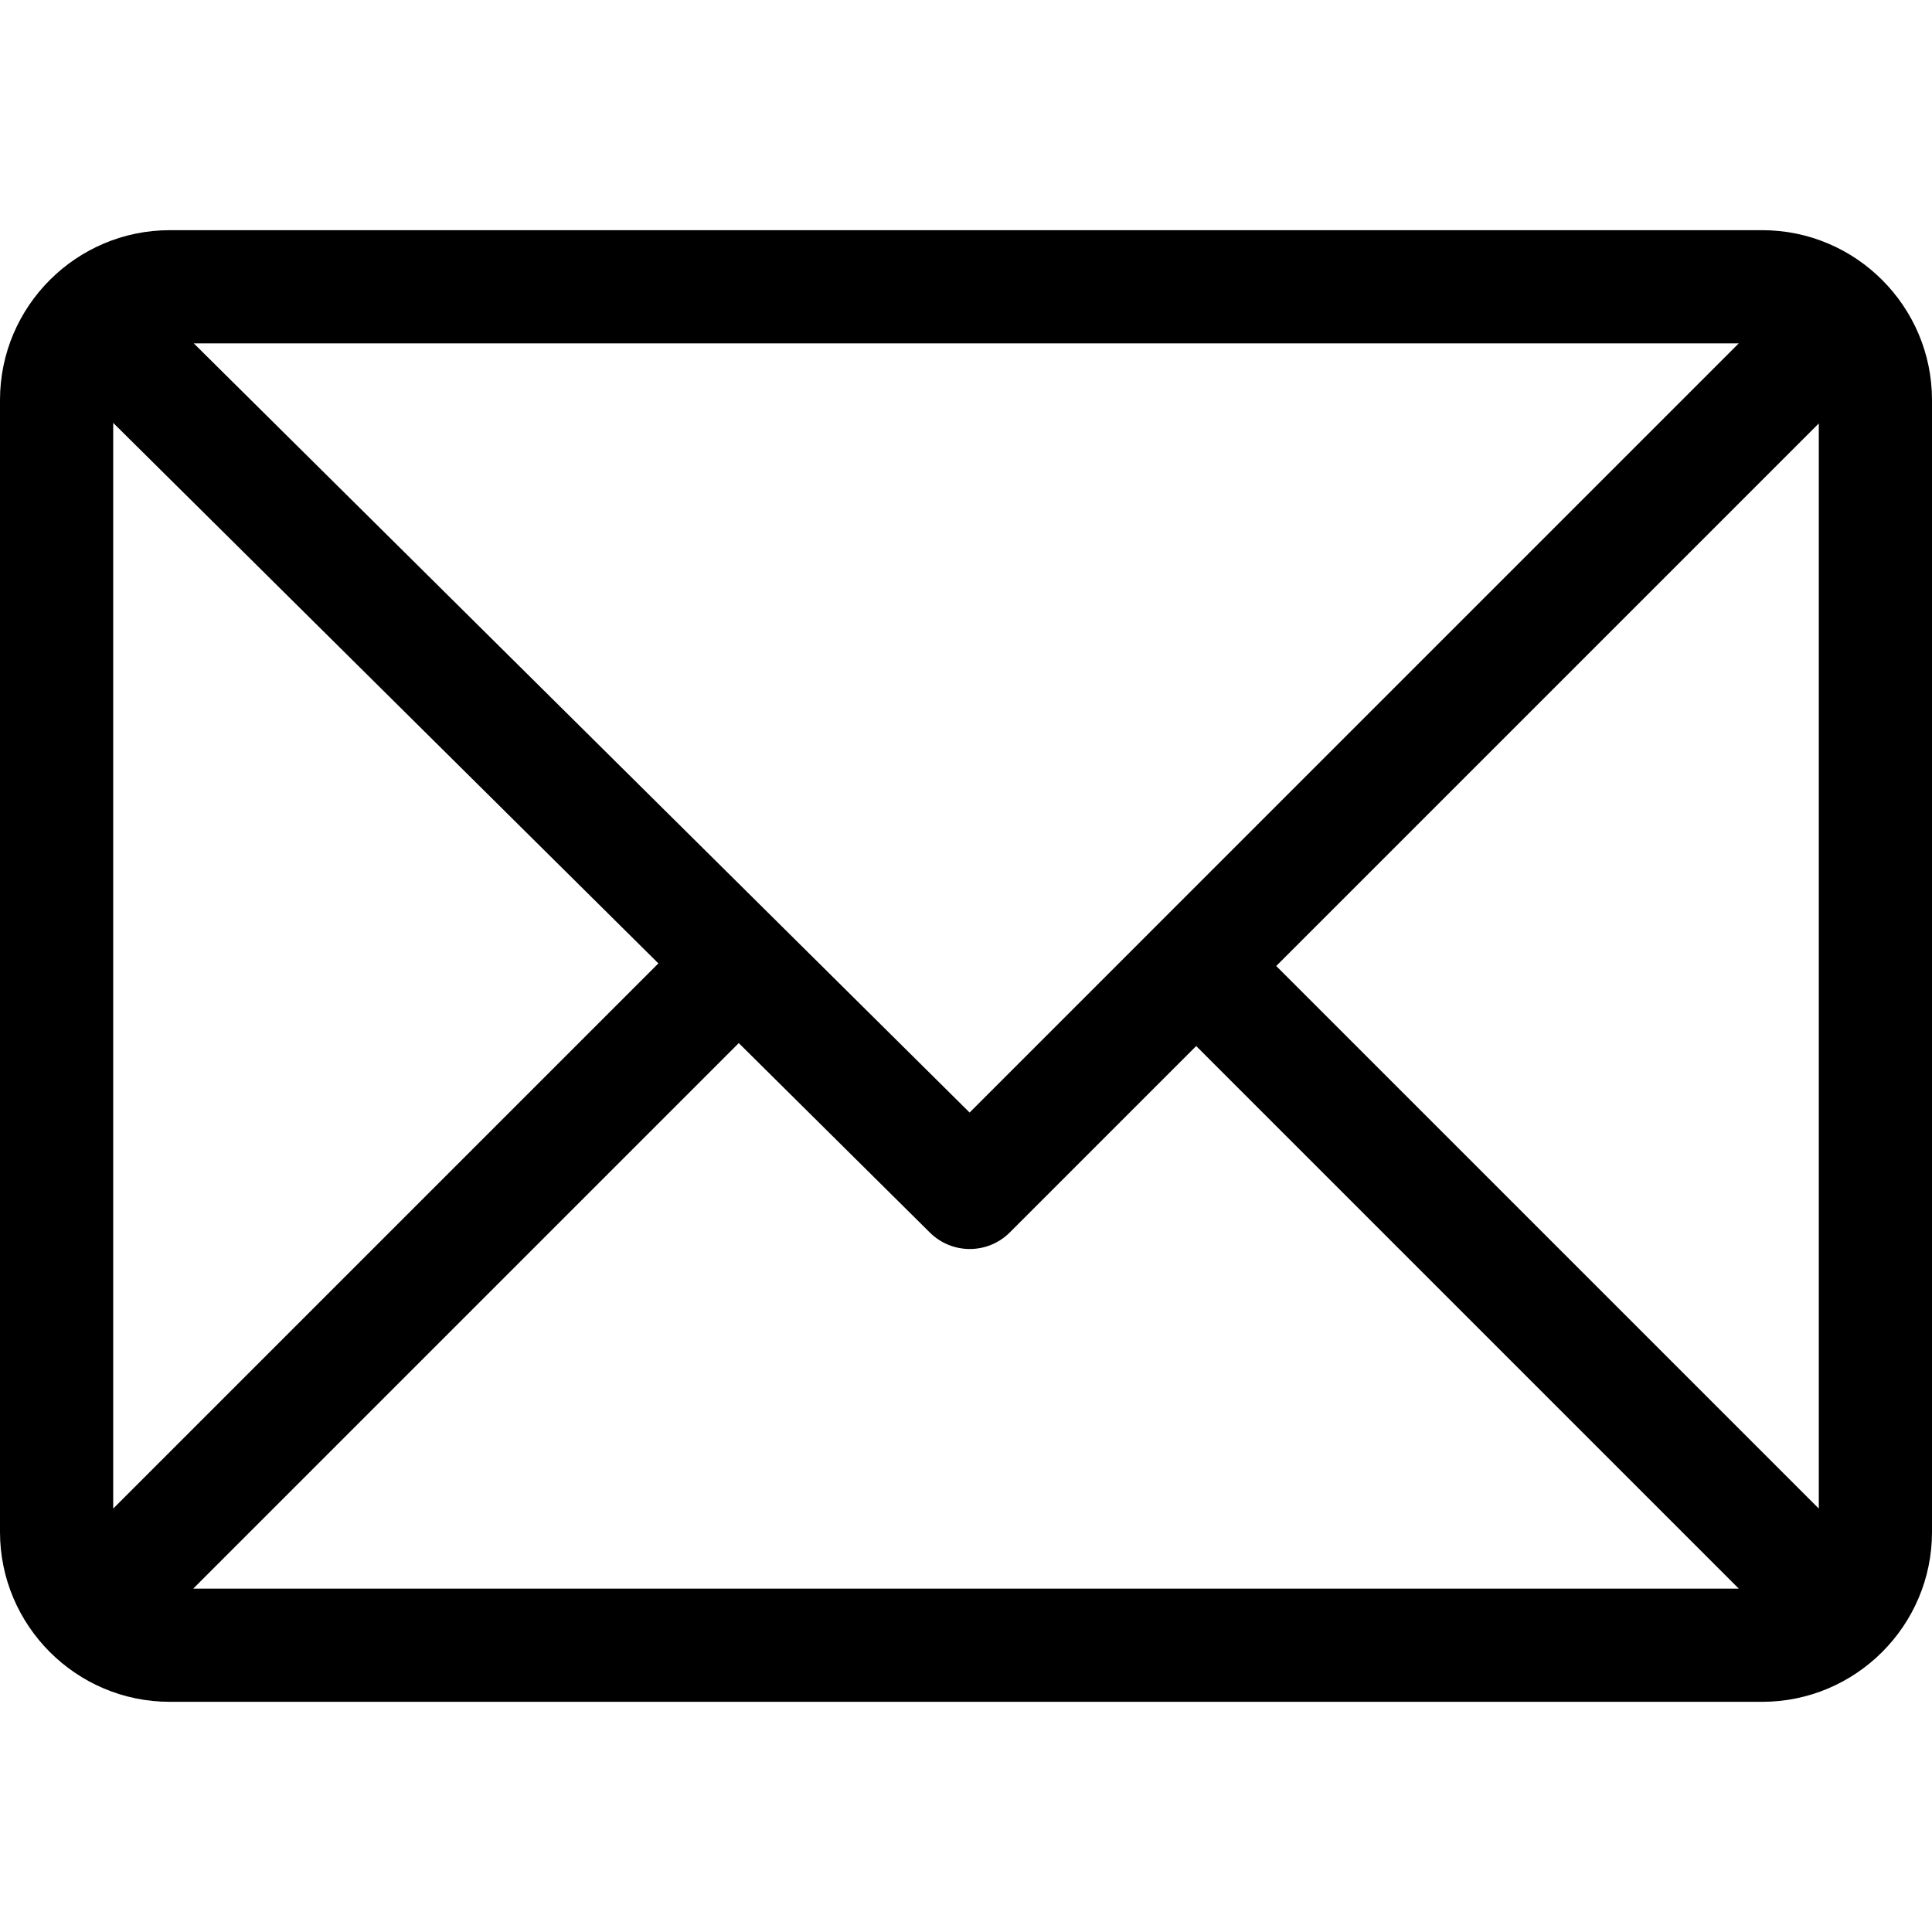
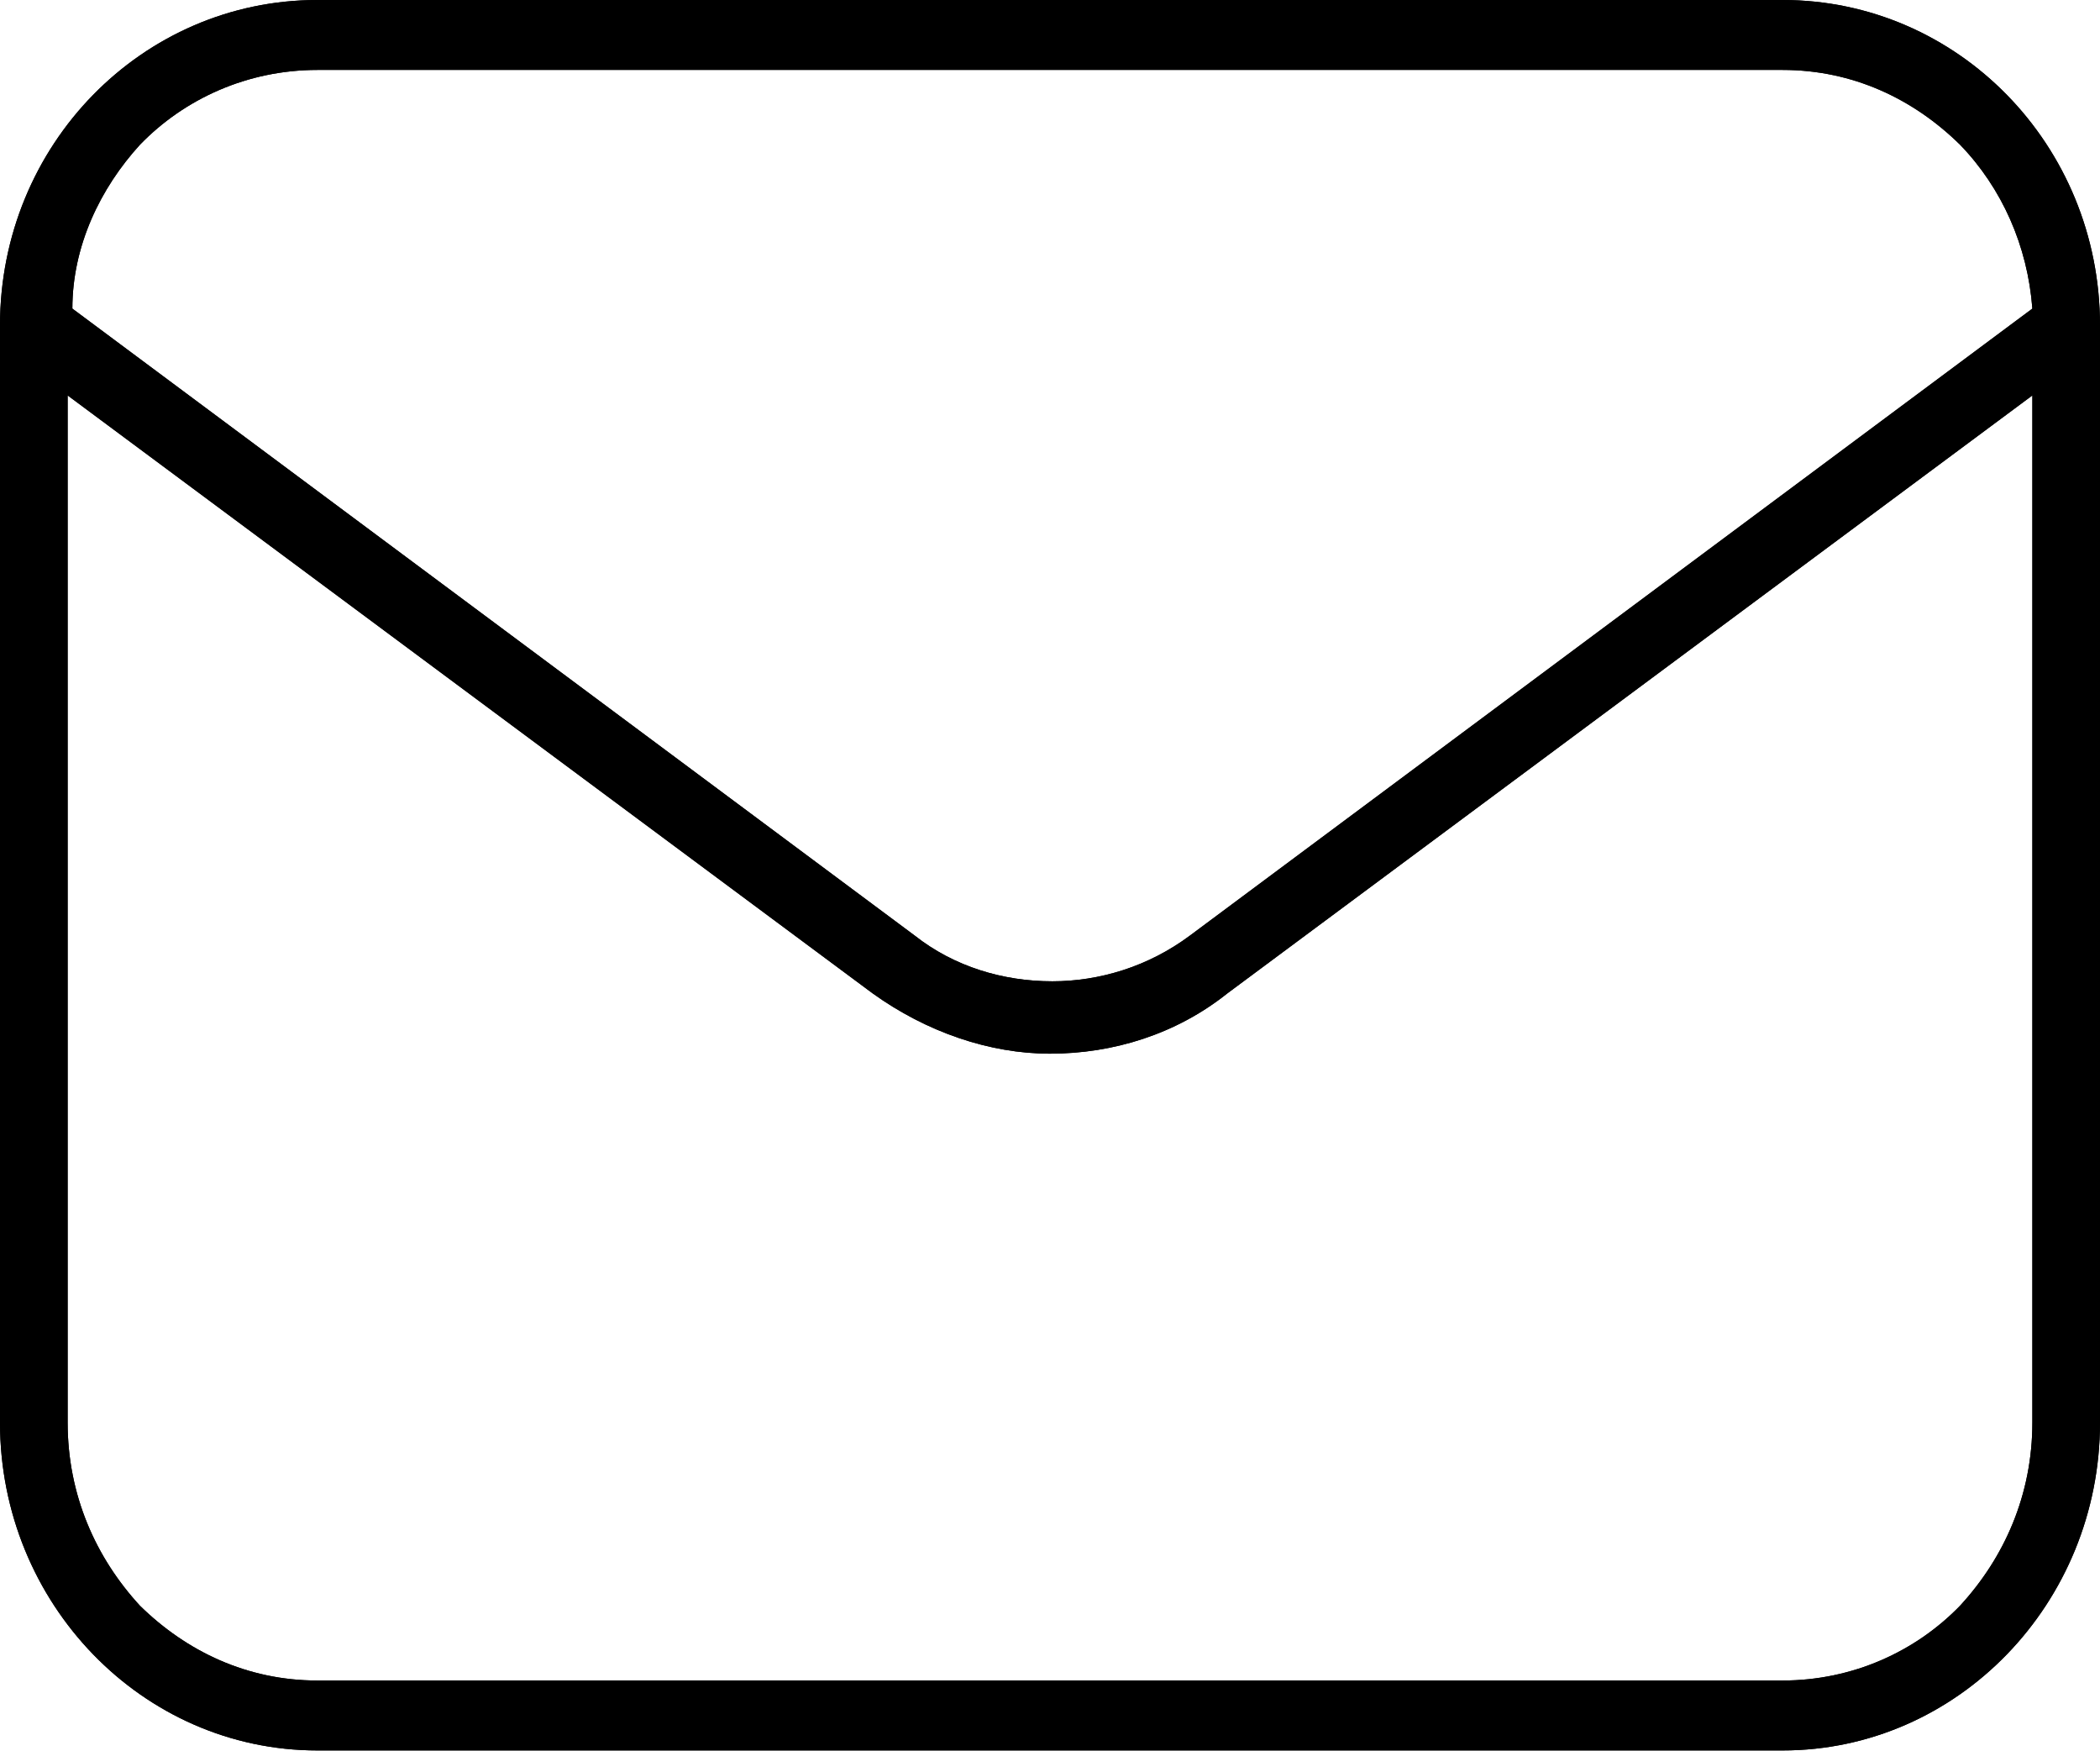
- <svg xmlns="http://www.w3.org/2000/svg" x="0px" y="0px" viewBox="0 0 512 512">
-   <path fill="currentColor" d="M467,61H45C20.218,61,0,81.196,0,106v300c0,24.72,20.128,45,45,45h422c24.72,0,45-20.128,45-45V106    C512,81.28,491.872,61,467,61z M460.786,91L256.954,294.833L51.359,91H460.786z M30,399.788V112.069l144.479,143.24L30,399.788z     M51.213,421l144.57-144.57l50.657,50.222c5.864,5.814,15.327,5.795,21.167-0.046L317,277.213L460.787,421H51.213z M482,399.787    L338.213,256L482,112.212V399.787z" />
+ <svg xmlns="http://www.w3.org/2000/svg" width="24" height="20" viewBox="0 0 24 20" fill="none">
+   <path d="M24 3.719C24 1.653 22.373 0 20.373 0H3.627C1.627 0 0 1.653 0 3.719V16.253C0 18.32 1.627 20 3.627 20H20.373C22.373 20 24 18.32 24 16.253V3.719ZM1.6 1.653C2.107 1.129 2.827 0.799 3.627 0.799H20.373C21.173 0.799 21.867 1.129 22.4 1.653C22.88 2.149 23.173 2.81 23.227 3.526L13.6 10.689C13.12 11.047 12.56 11.212 12.027 11.212C11.467 11.212 10.907 11.047 10.453 10.689L0.827 3.526C0.827 2.81 1.147 2.149 1.6 1.653ZM23.227 16.253C23.227 17.08 22.907 17.796 22.4 18.347C21.893 18.87 21.173 19.201 20.373 19.201H3.627C2.827 19.201 2.133 18.87 1.6 18.347C1.093 17.796 0.773 17.08 0.773 16.253V4.518L9.973 11.35C10.587 11.791 11.307 12.039 12 12.039C12.72 12.039 13.44 11.818 14.027 11.35L23.227 4.518V16.253Z" fill="currentColor" />
+   <path d="M24 3.719C24 1.653 22.373 0 20.373 0H3.627C1.627 0 0 1.653 0 3.719V16.253C0 18.32 1.627 20 3.627 20H20.373C22.373 20 24 18.32 24 16.253V3.719ZM1.6 1.653C2.107 1.129 2.827 0.799 3.627 0.799H20.373C21.173 0.799 21.867 1.129 22.4 1.653C22.88 2.149 23.173 2.81 23.227 3.526L13.6 10.689C13.12 11.047 12.56 11.212 12.027 11.212C11.467 11.212 10.907 11.047 10.453 10.689L0.827 3.526C0.827 2.81 1.147 2.149 1.6 1.653ZM23.227 16.253C23.227 17.08 22.907 17.796 22.4 18.347C21.893 18.87 21.173 19.201 20.373 19.201H3.627C2.827 19.201 2.133 18.87 1.6 18.347C1.093 17.796 0.773 17.08 0.773 16.253V4.518L9.973 11.35C10.587 11.791 11.307 12.039 12 12.039C12.72 12.039 13.44 11.818 14.027 11.35L23.227 4.518V16.253Z" fill="currentColor" />
</svg>
